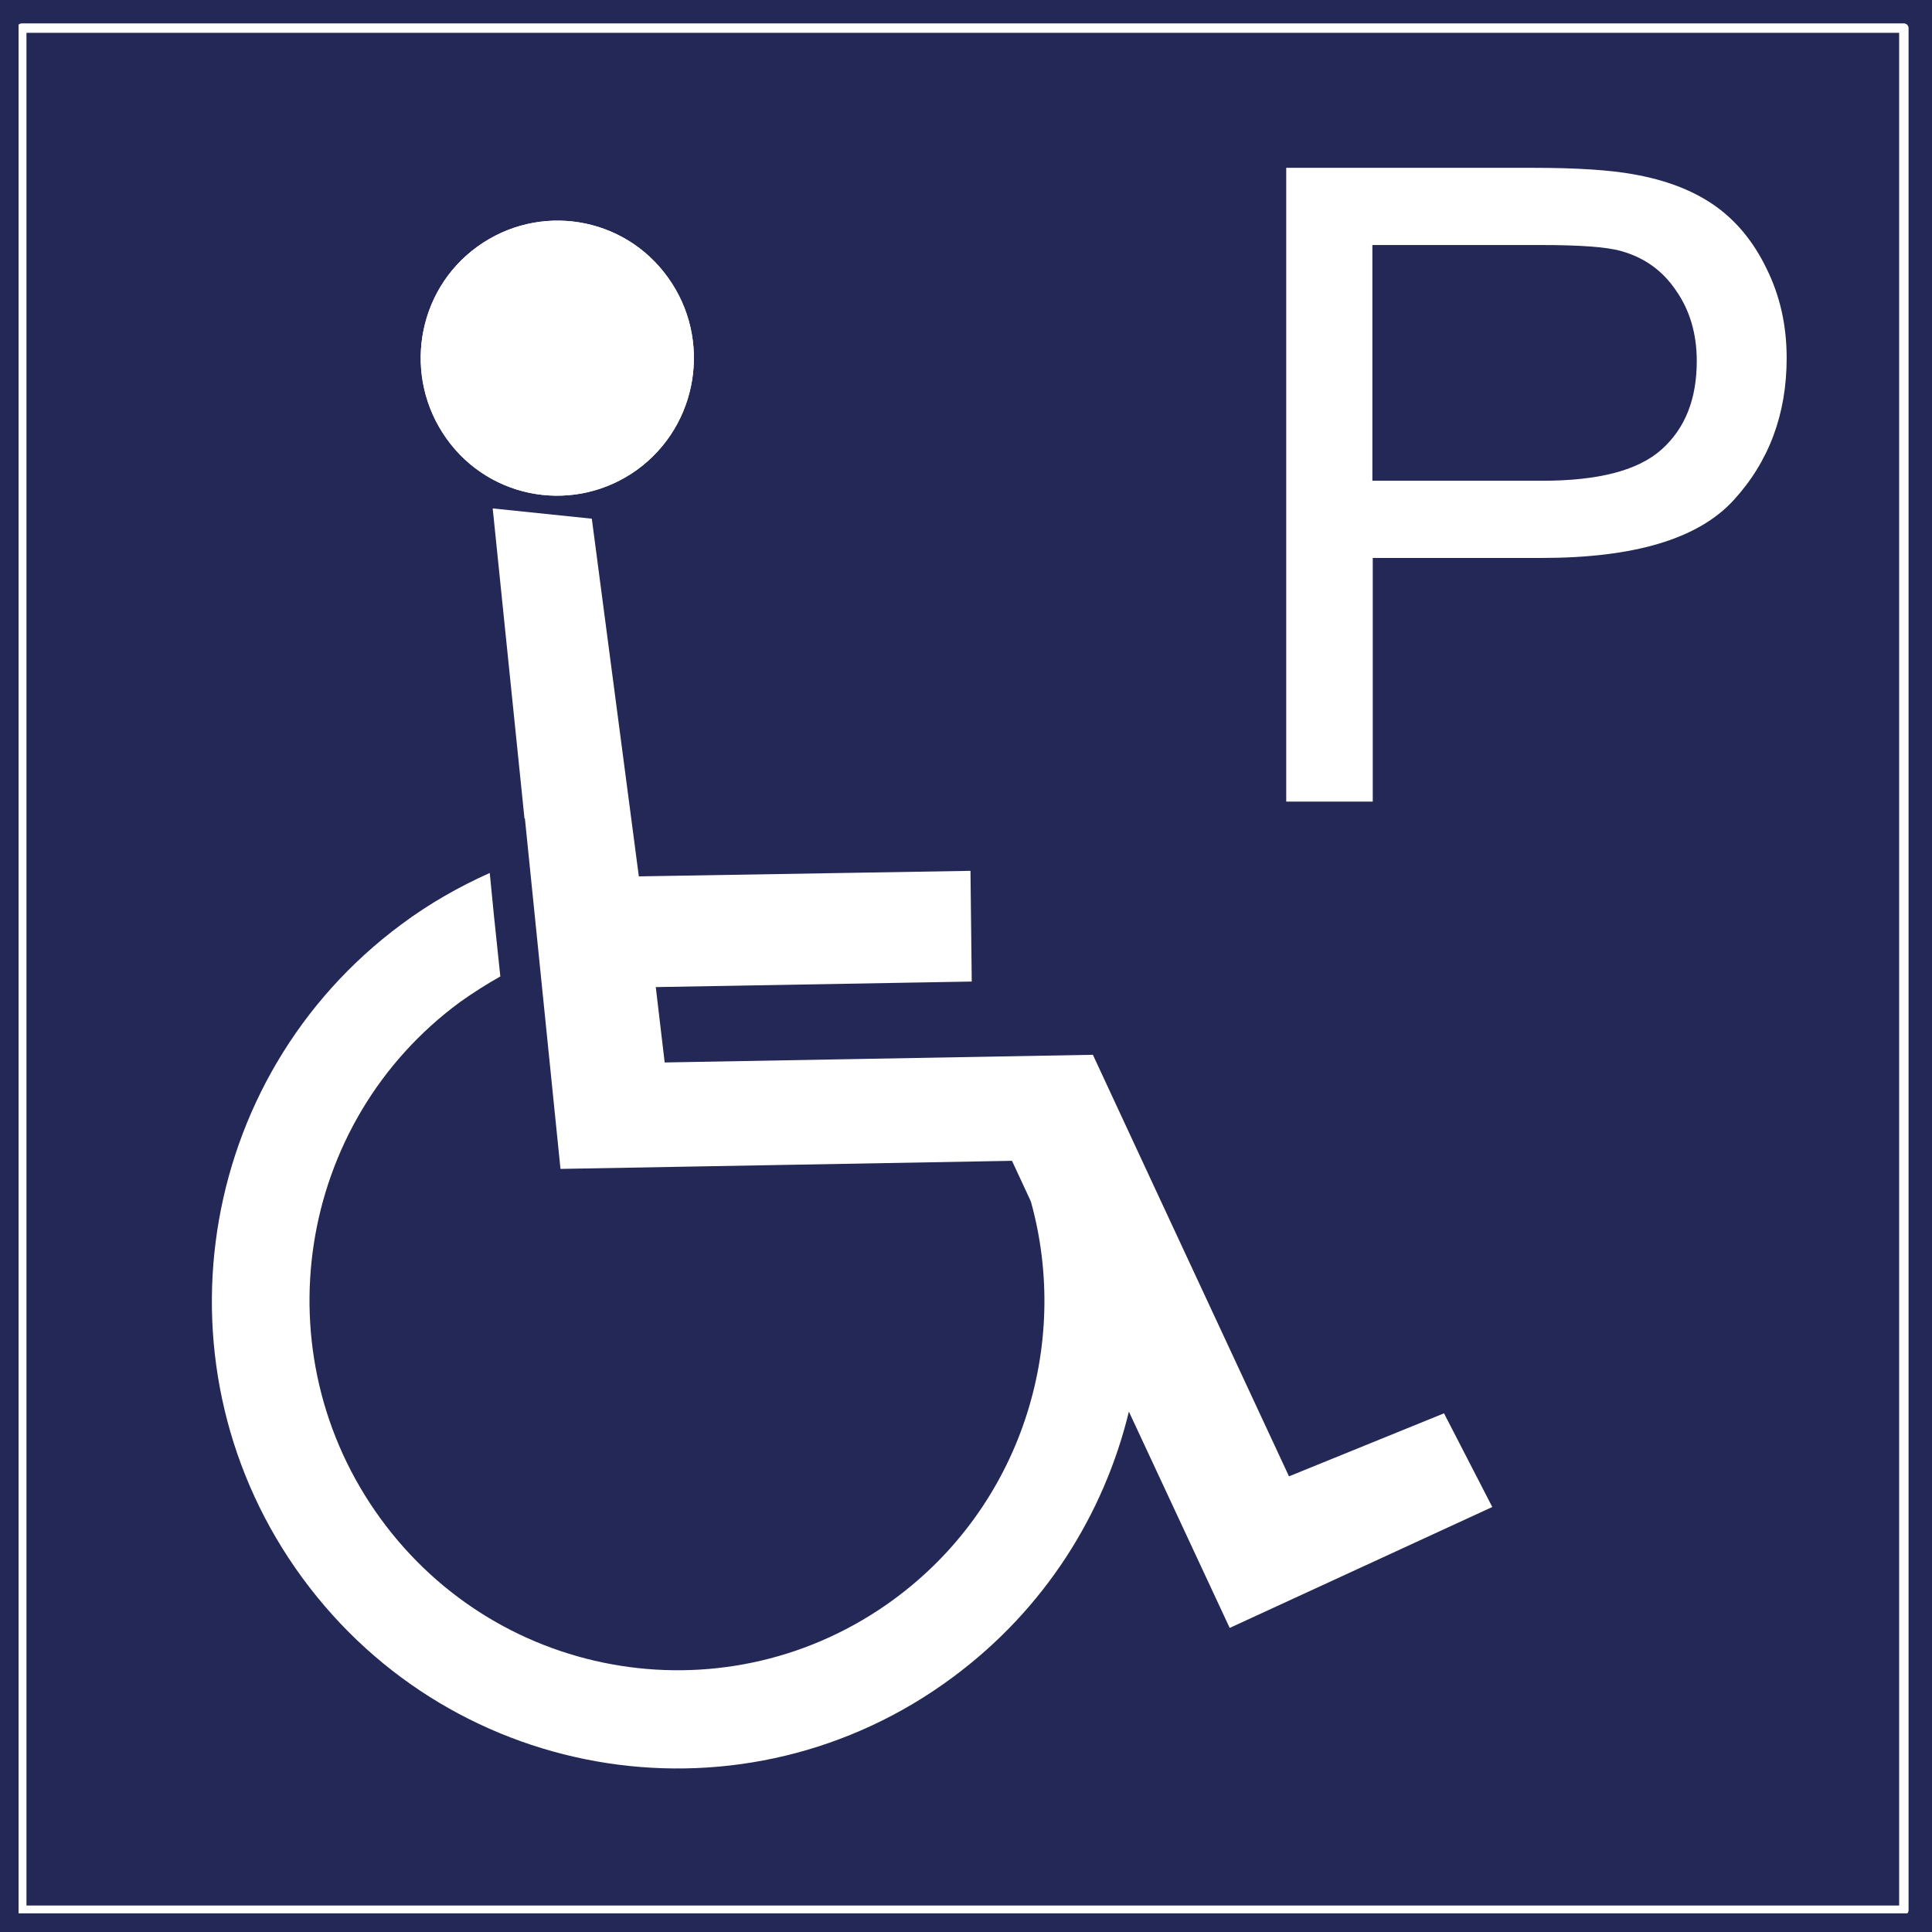
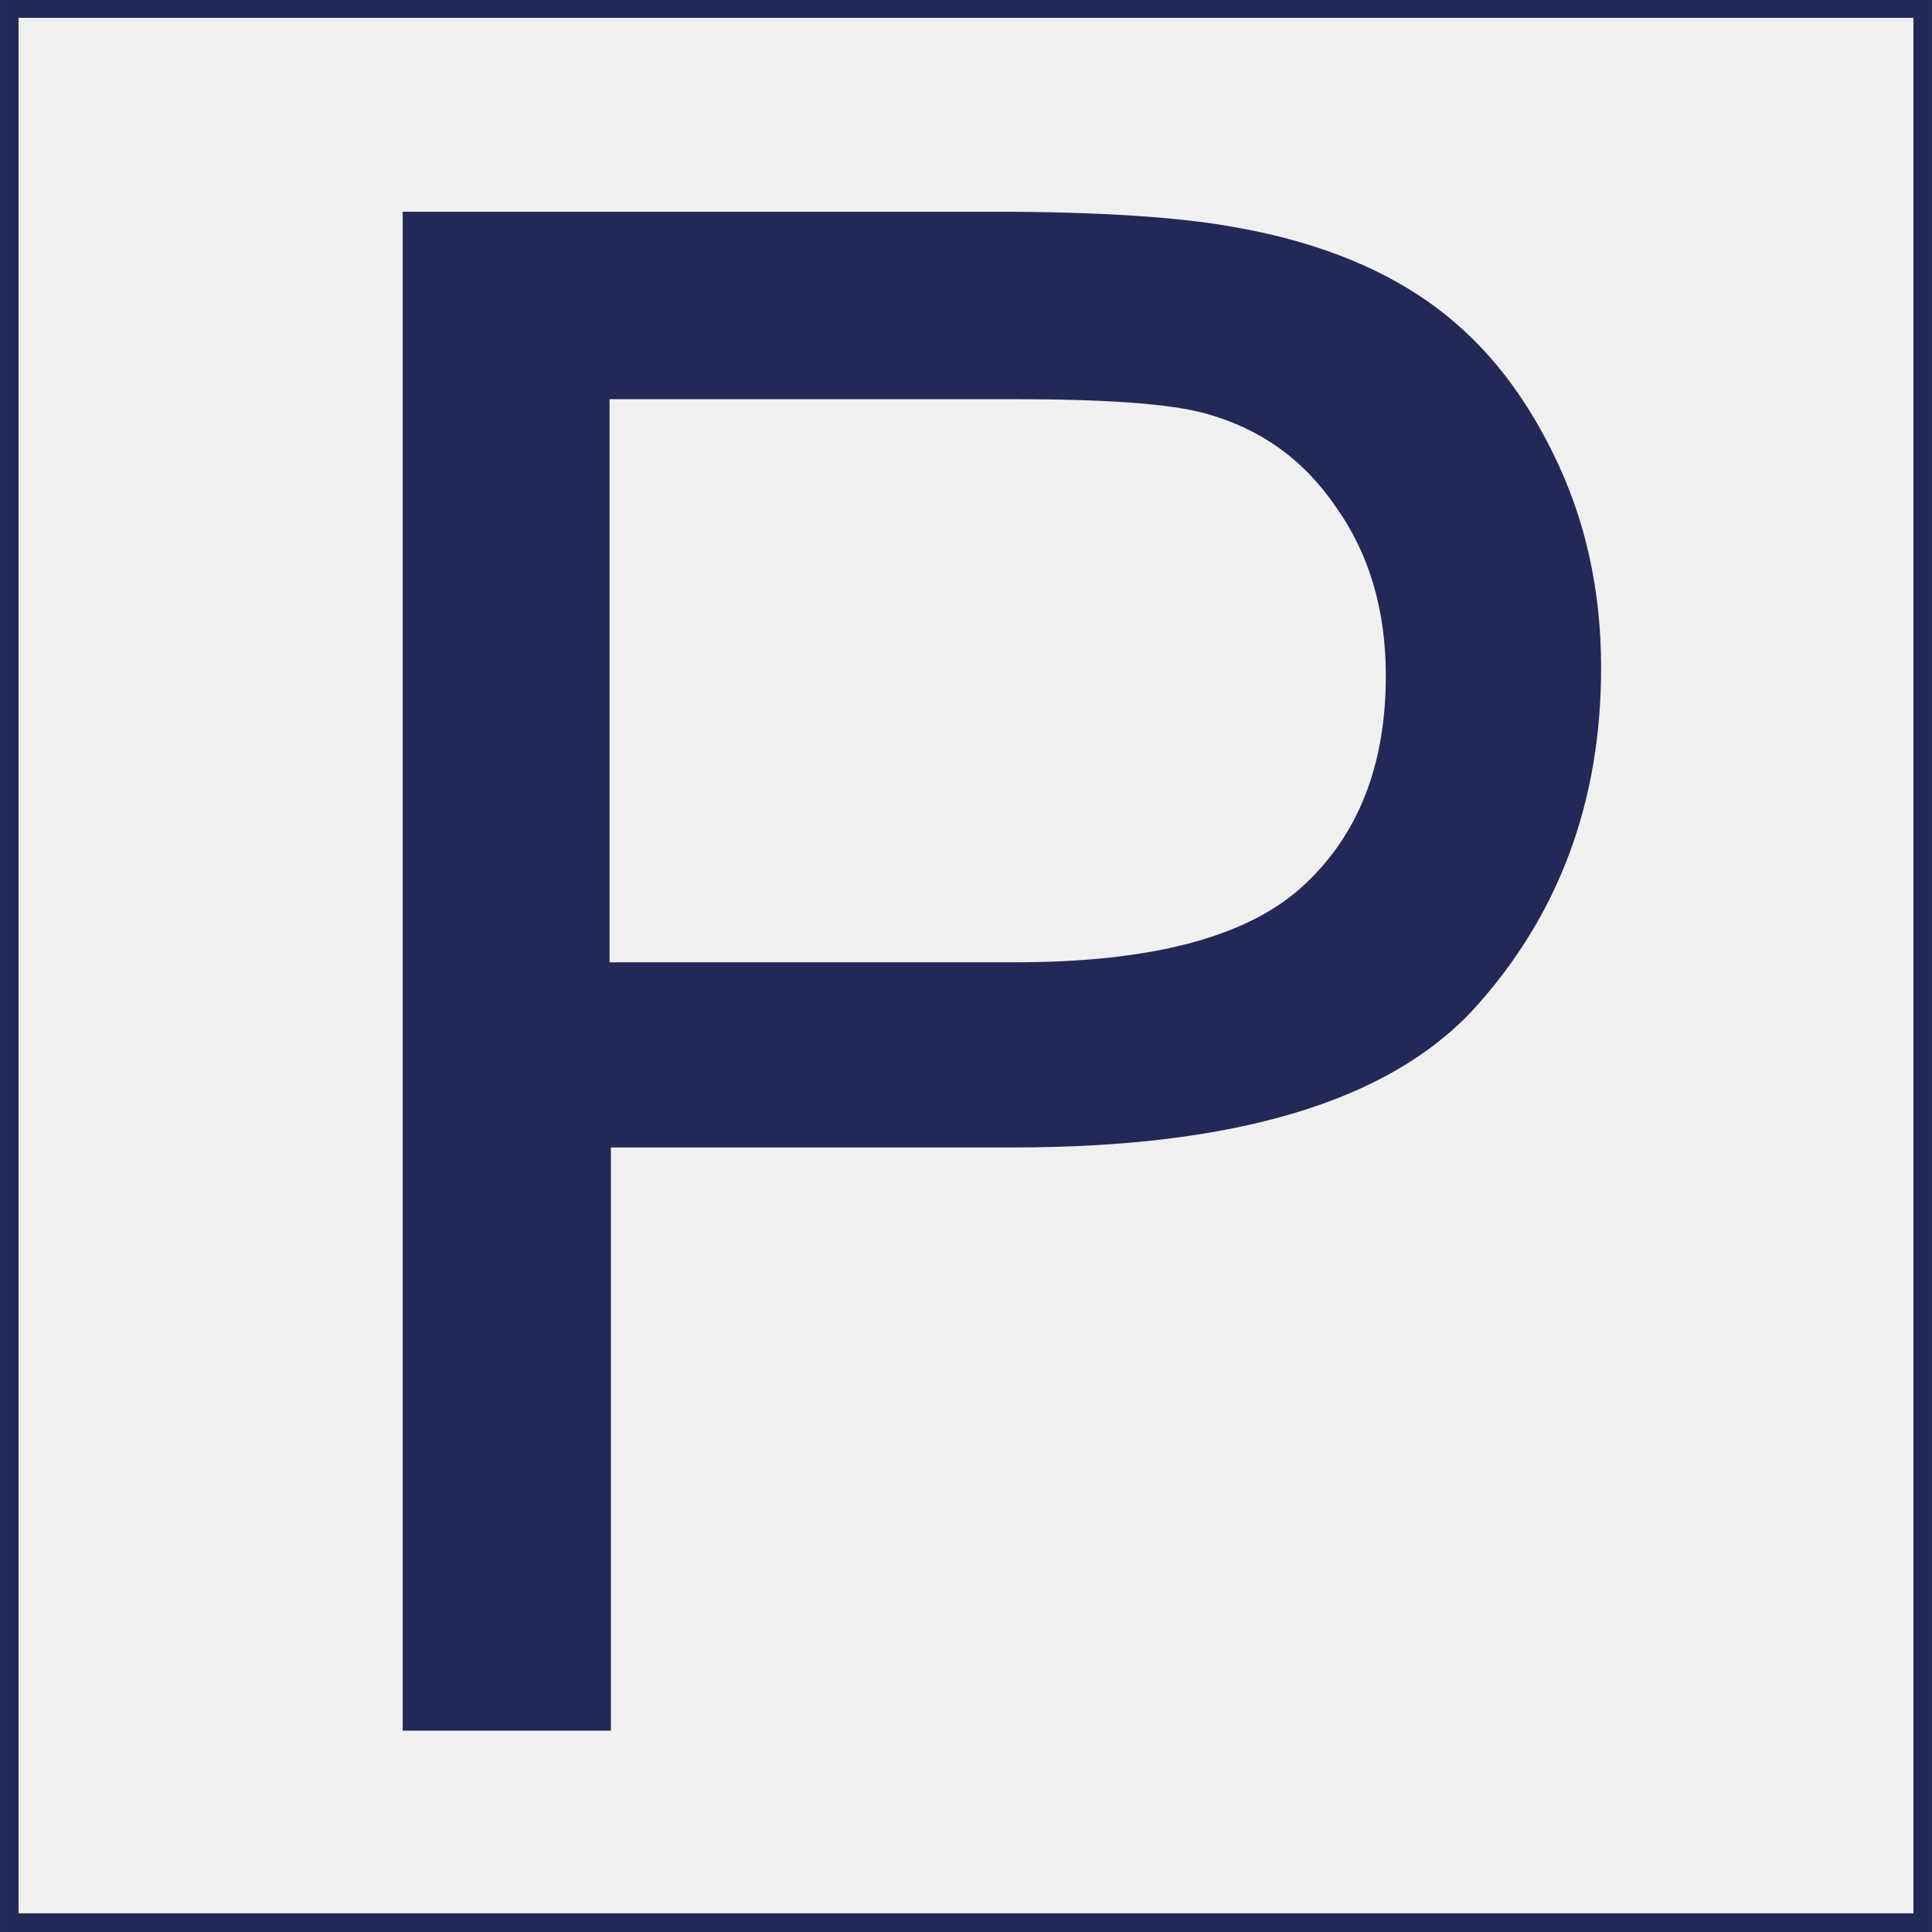
<svg xmlns="http://www.w3.org/2000/svg" version="1.1" id="svg2" x="0px" y="0px" viewBox="0 0 453.5 453.5" style="enable-background:new 0 0 453.5 453.5;" xml:space="preserve">
-   <defs id="defs56" />
+   <defs id="defs31" />
  <style type="text/css" id="style3">
	.st0{fill:none;stroke:#232856;stroke-width:4;stroke-miterlimit:10;}
- 	.st1{fill:#FFFFFF;}
- 	.st2{fill:#232856;}
+ 	.st1{fill:#232856;}
+ 	.st2{fill:none;stroke:#232856;stroke-width:15;stroke-miterlimit:3.864;}
</style>
-   <rect x="0" y="-0.004" class="st2" width="453.5" height="453.5" id="rect53" style="fill:#232856" />
-   <rect style="opacity:1;fill:none;fill-opacity:1;fill-rule:nonzero;stroke:#ffffff;stroke-width:2.212;stroke-linejoin:round;stroke-miterlimit:4;stroke-dasharray:none;stroke-dashoffset:0;stroke-opacity:1" id="rect3443" width="441.788" height="441.788" x="5.106" y="6.601" />
-   <g id="g6" transform="matrix(1.089102,0,0,1.094879,-21.5597,-21.02073)">
-     <polygon class="st0" points="21.8,21.2 434.2,21.2 434.2,431.4 21.8,431.4 " id="polygon8" style="fill:none;stroke:#232856;stroke-width:4;stroke-miterlimit:10" />
+   <g id="g5" transform="matrix(1.089073,0,0,1.09536,-21.55857,-21.224)">
+     <polygon class="st0" points="21.8,21.2 434.2,21.2 434.2,431.4 21.8,431.4 " id="polygon7" style="fill:none;stroke:#232856;stroke-width:4;stroke-miterlimit:10" />
  </g>
-   <g id="g10" transform="matrix(0.9942109,0,0,0.9995146,1.319923,1.311273)" style="fill:#ffffff">
-     <g id="g12" style="fill:#ffffff">
-       <path class="st1" d="M 175.6,301.1" id="path14" style="fill:#ffffff" />
-       <path class="st1" d="M 175.6,301.1" id="path16" style="fill:#ffffff" />
-     </g>
-     <g id="g18" style="fill:#ffffff">
-       <g id="g20" style="fill:#ffffff">
-         <g id="g22" style="fill:#ffffff">
-           <path class="st1" d="M 175.6,301.1" id="path24" style="fill:#ffffff" />
-           <path class="st1" d="M 175.6,301.1" id="path26" style="fill:#ffffff" />
-         </g>
-         <g id="g28" style="fill:#ffffff">
-           <g id="g30" style="fill:#ffffff">
-             <g id="g32" style="fill:#ffffff">
-               <path class="st2" d="m 111.4,56.6 c 14.5,-10.4 34.6,-7.2 45,7.3 10.4,14.4 7.2,34.6 -7.3,45.1 -14.5,10.4 -34.6,7.2 -45,-7.3 C 93.7,87.2 96.9,67 111.4,56.6 Z" id="path34" style="fill:#ffffff" />
-               <path class="st1" d="M 157.3,175.9" id="path36" style="fill:#ffffff" />
-             </g>
-             <g id="g38" style="fill:#ffffff">
-               <path class="st2" d="m 111.4,56.6 c 14.5,-10.4 34.6,-7.2 45,7.3 10.4,14.4 7.2,34.6 -7.3,45.1 -14.5,10.4 -34.6,7.2 -45,-7.3 C 93.7,87.2 96.9,67 111.4,56.6 Z" id="path40" style="fill:#ffffff" />
-               <path class="st1" d="M 157.3,175.9" id="path42" style="fill:#ffffff" />
-             </g>
-           </g>
-           <path class="st2" d="M 339.6,330.6 303,345.4 272.4,280 l -15.7,-33.6 -101.1,1.8 -2.1,-17.7 74.6,-1.3 -0.3,-26 -78.3,1.3 -11.1,-84 -23.3,-2.4 0,0 -0.1,0 7.5,72.8 0.1,0 8.4,82.3 106.6,-1.9 4.3,9.2 0.2,0.5 c 9.4,33.8 -2.4,71.4 -32.4,93.3 -38.7,28.2 -92.9,19.7 -121.2,-19 -28.3,-38.7 -19.9,-93 18.8,-121.3 3.1,-2.2 6.3,-4.2 9.5,-6 l -1.5,-14.2 -1,-10.1 c -7.2,3.2 -14.3,7.2 -20.9,12.1 -48.8,36 -59.3,104.7 -23.3,153.5 36,48.8 104.7,59.3 153.5,23.3 21.6,-15.9 35.7,-38.2 41.6,-62.4 l 23.8,50.8 62,-28.4 -11.4,-22 z" id="path44" style="fill:#ffffff" />
-         </g>
+   <g id="Ebene-4_1_" transform="matrix(0.9942109,0,0,0.9995146,1.319923,1.315645)">
+     <g id="g11">
+       <g id="g13">
+         <path class="st1" d="M 227.3,227.3" id="path15" style="fill:#232856" />
+       </g>
+       <g id="g17">
+         <path class="st2" d="M 227.3,227.3" id="path19" style="fill:none;stroke:#232856;stroke-width:15;stroke-miterlimit:3.864" />
      </g>
    </g>
  </g>
-   <g id="Ebene-1_1_" transform="matrix(0.8792522,0,0,0.8839427,49.66006,5.714566)" style="fill:#ffffff">
-     <path class="st2" d="m 286.9,206.4 0,-168.3 66,0 c 11.6,0 20.5,0.6 26.6,1.7 8.6,1.5 15.8,4.2 21.6,8.2 5.8,4 10.5,9.6 14,16.8 3.6,7.2 5.4,15.1 5.4,23.8 0,14.9 -4.7,27.5 -14.2,37.8 -9.5,10.3 -26.6,15.3 -51.3,15.3 l -45,0 0,64.7 -23.1,0 0,0 z m 23,-85.2 45.3,0 c 15,0 25.6,-2.7 31.9,-8.3 6.3,-5.6 9.4,-13.4 9.4,-23.5 0,-7.3 -1.9,-13.6 -5.6,-18.8 -3.6,-5.3 -8.5,-8.7 -14.6,-10.4 -3.9,-1.1 -11.1,-1.6 -21.6,-1.6 l -44.8,0 0,62.6 0,0 z" id="path47" style="fill:#ffffff" />
-   </g>
-   <g id="Ebene-5_1_" transform="matrix(0.9942109,0,0,0.9995146,1.319923,1.311273)" style="fill:#ffffff">
-     <g id="g50" style="fill:#ffffff">
-       <g id="g52" style="fill:#ffffff">
-         <path class="st2" d="M 228,226.3" id="path54" style="fill:#ffffff" />
+   <g id="Ebene-5_1_" transform="matrix(0.9942109,0,0,0.9995146,1.319923,1.315645)">
+     <g id="g22">
+       <g id="g24">
+         <path class="st1" d="M 228,226.3" id="path26" style="fill:#232856" />
      </g>
    </g>
  </g>
+   <g id="Ebene-1_1_" transform="matrix(1.041849,0,0,1.047406,-9.654276,-8.324296)">
+     <path class="st1" d="m 100,395.8 0,-340.4 133.4,0 c 23.5,0 41.5,1.2 53.7,3.4 17.4,3 32,8.5 43.7,16.6 11.7,8.1 21.1,19.4 28.3,34 7.3,14.6 10.9,30.6 10.9,48.2 0,30 -9.5,55.5 -28.7,76.5 -19.2,20.7 -53.7,31 -103.7,31 l -90.7,0 0,130.7 -46.9,0 z m 46.6,-172.2 91.5,0 c 30.2,0 51.8,-5.5 64.4,-16.8 12.6,-11.3 19,-27.1 19,-47.4 0,-14.8 -3.8,-27.5 -11.3,-37.9 -7.3,-10.7 -17.2,-17.6 -29.4,-20.9 -7.9,-2.2 -22.5,-3.2 -43.7,-3.2 l -90.5,0 0,126.2 z" id="path29" style="fill:#232856" />
+   </g>
</svg>
